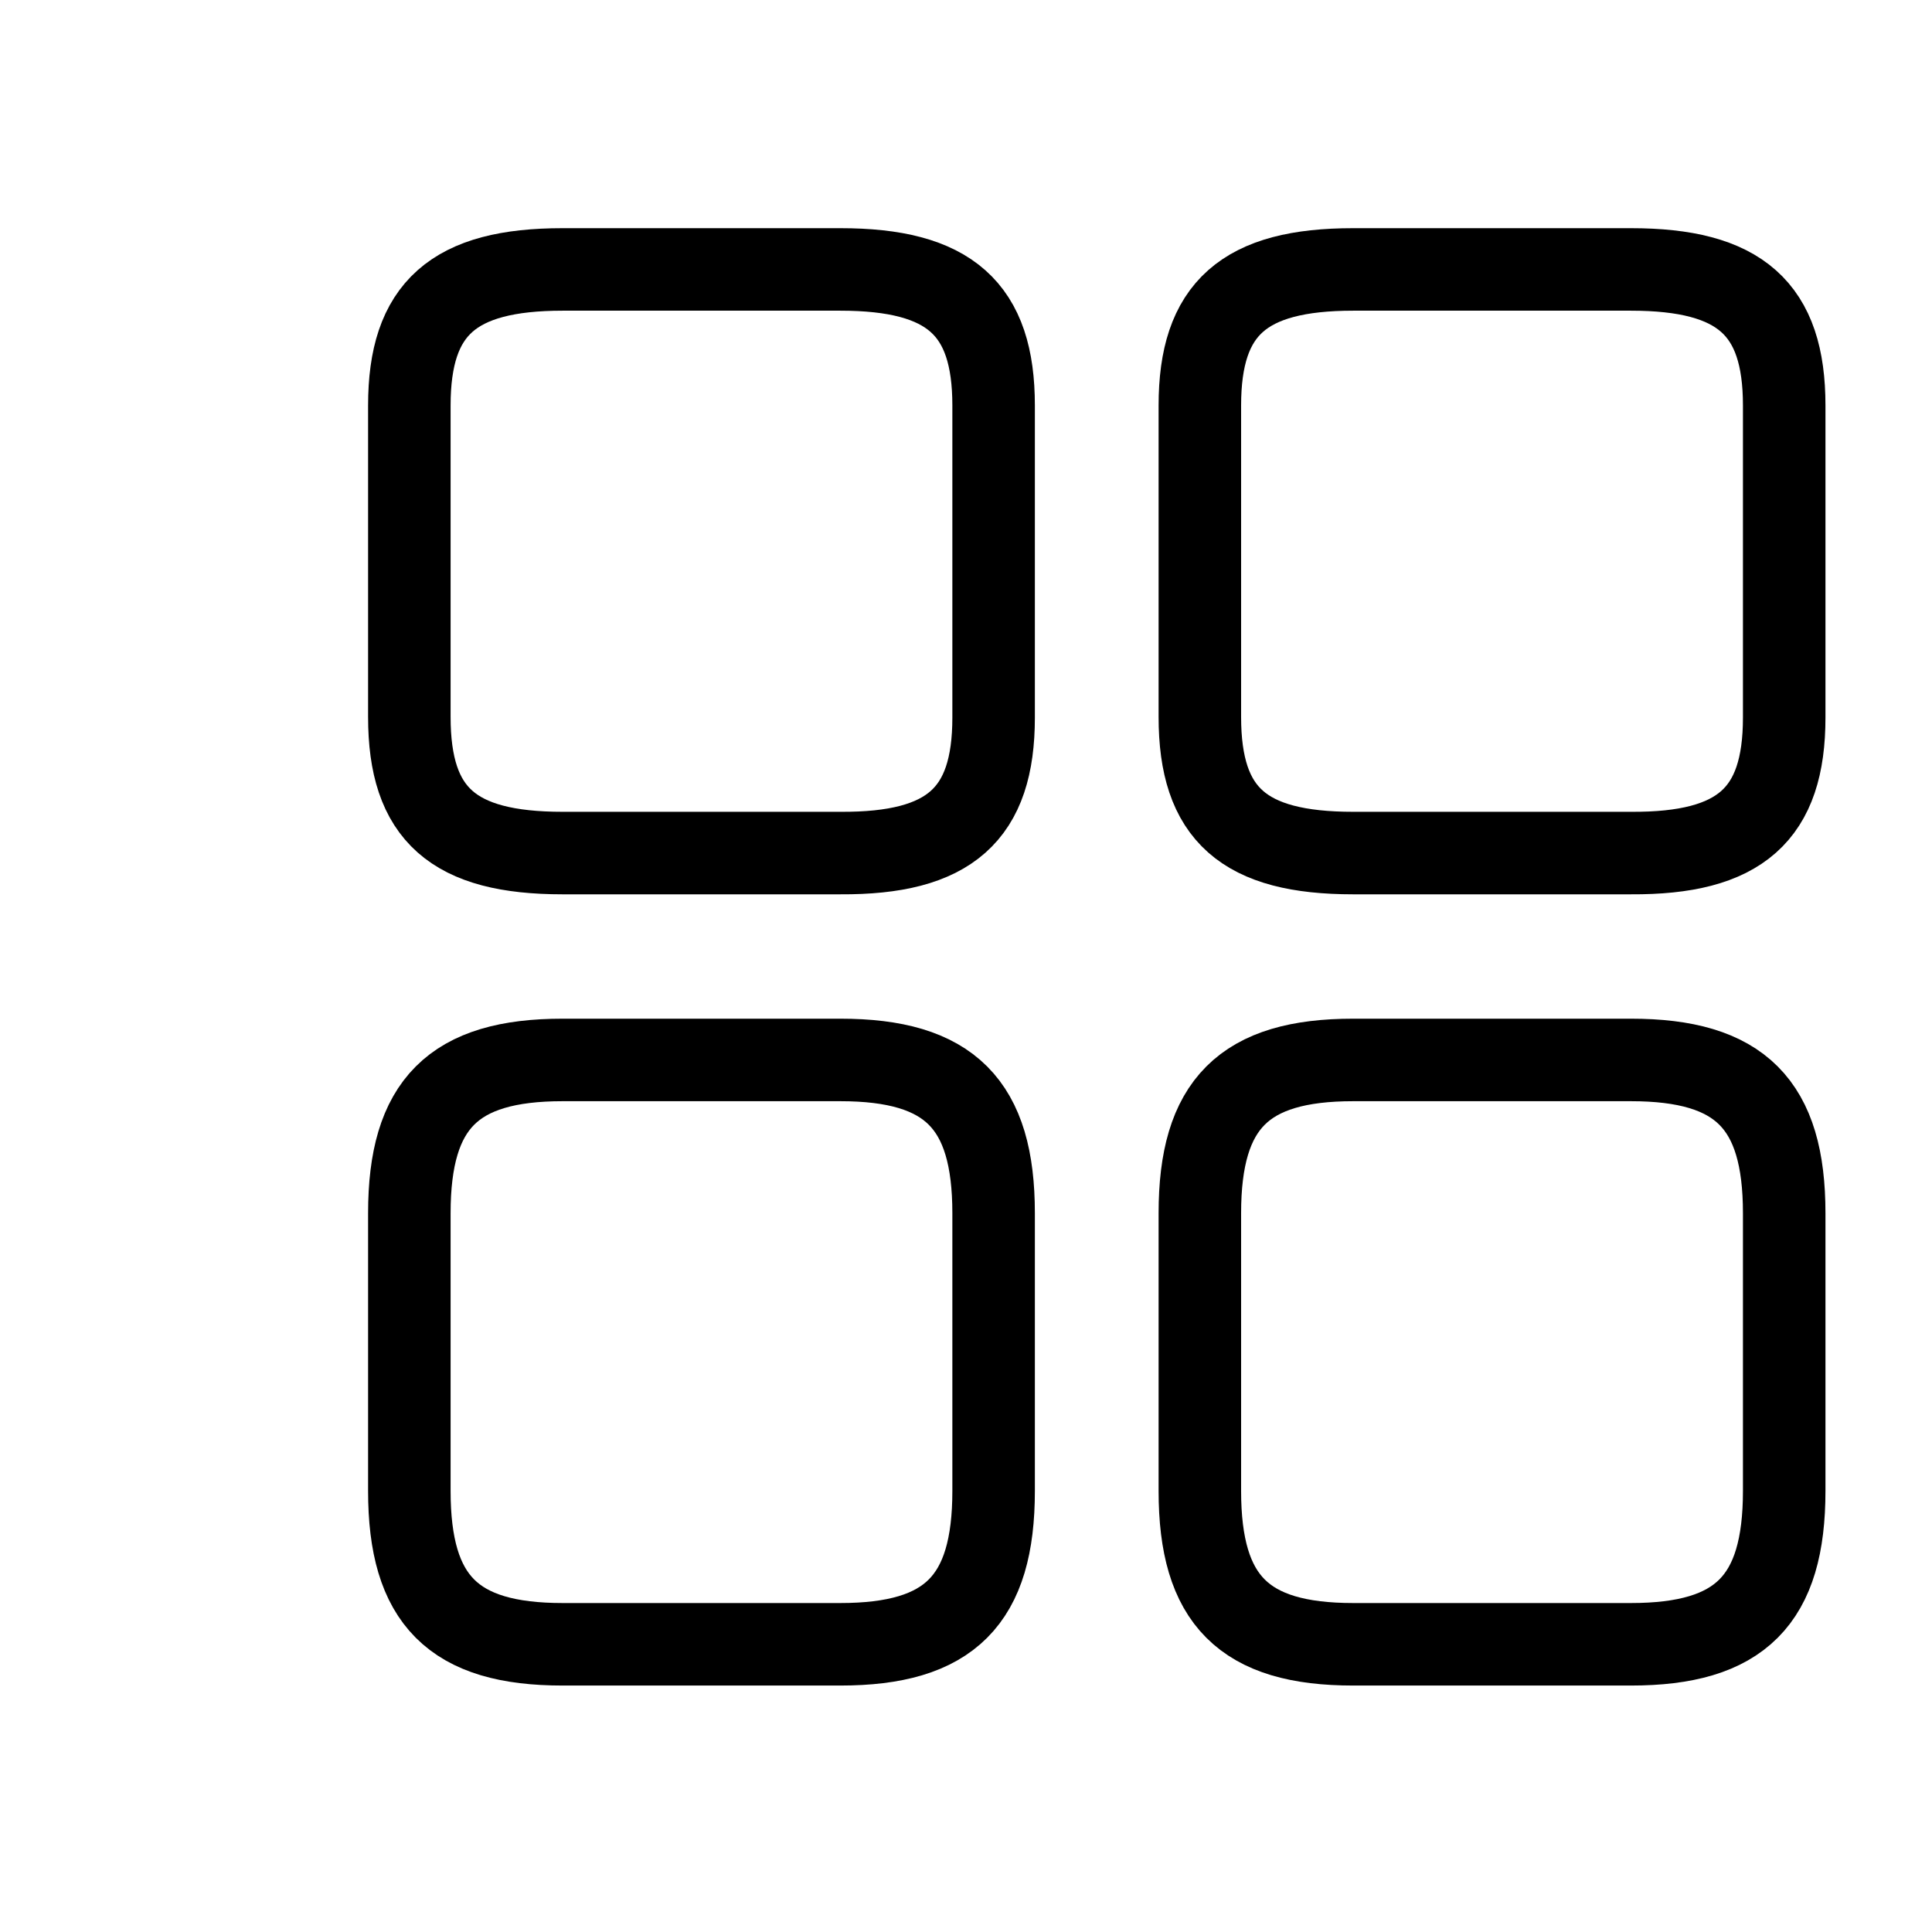
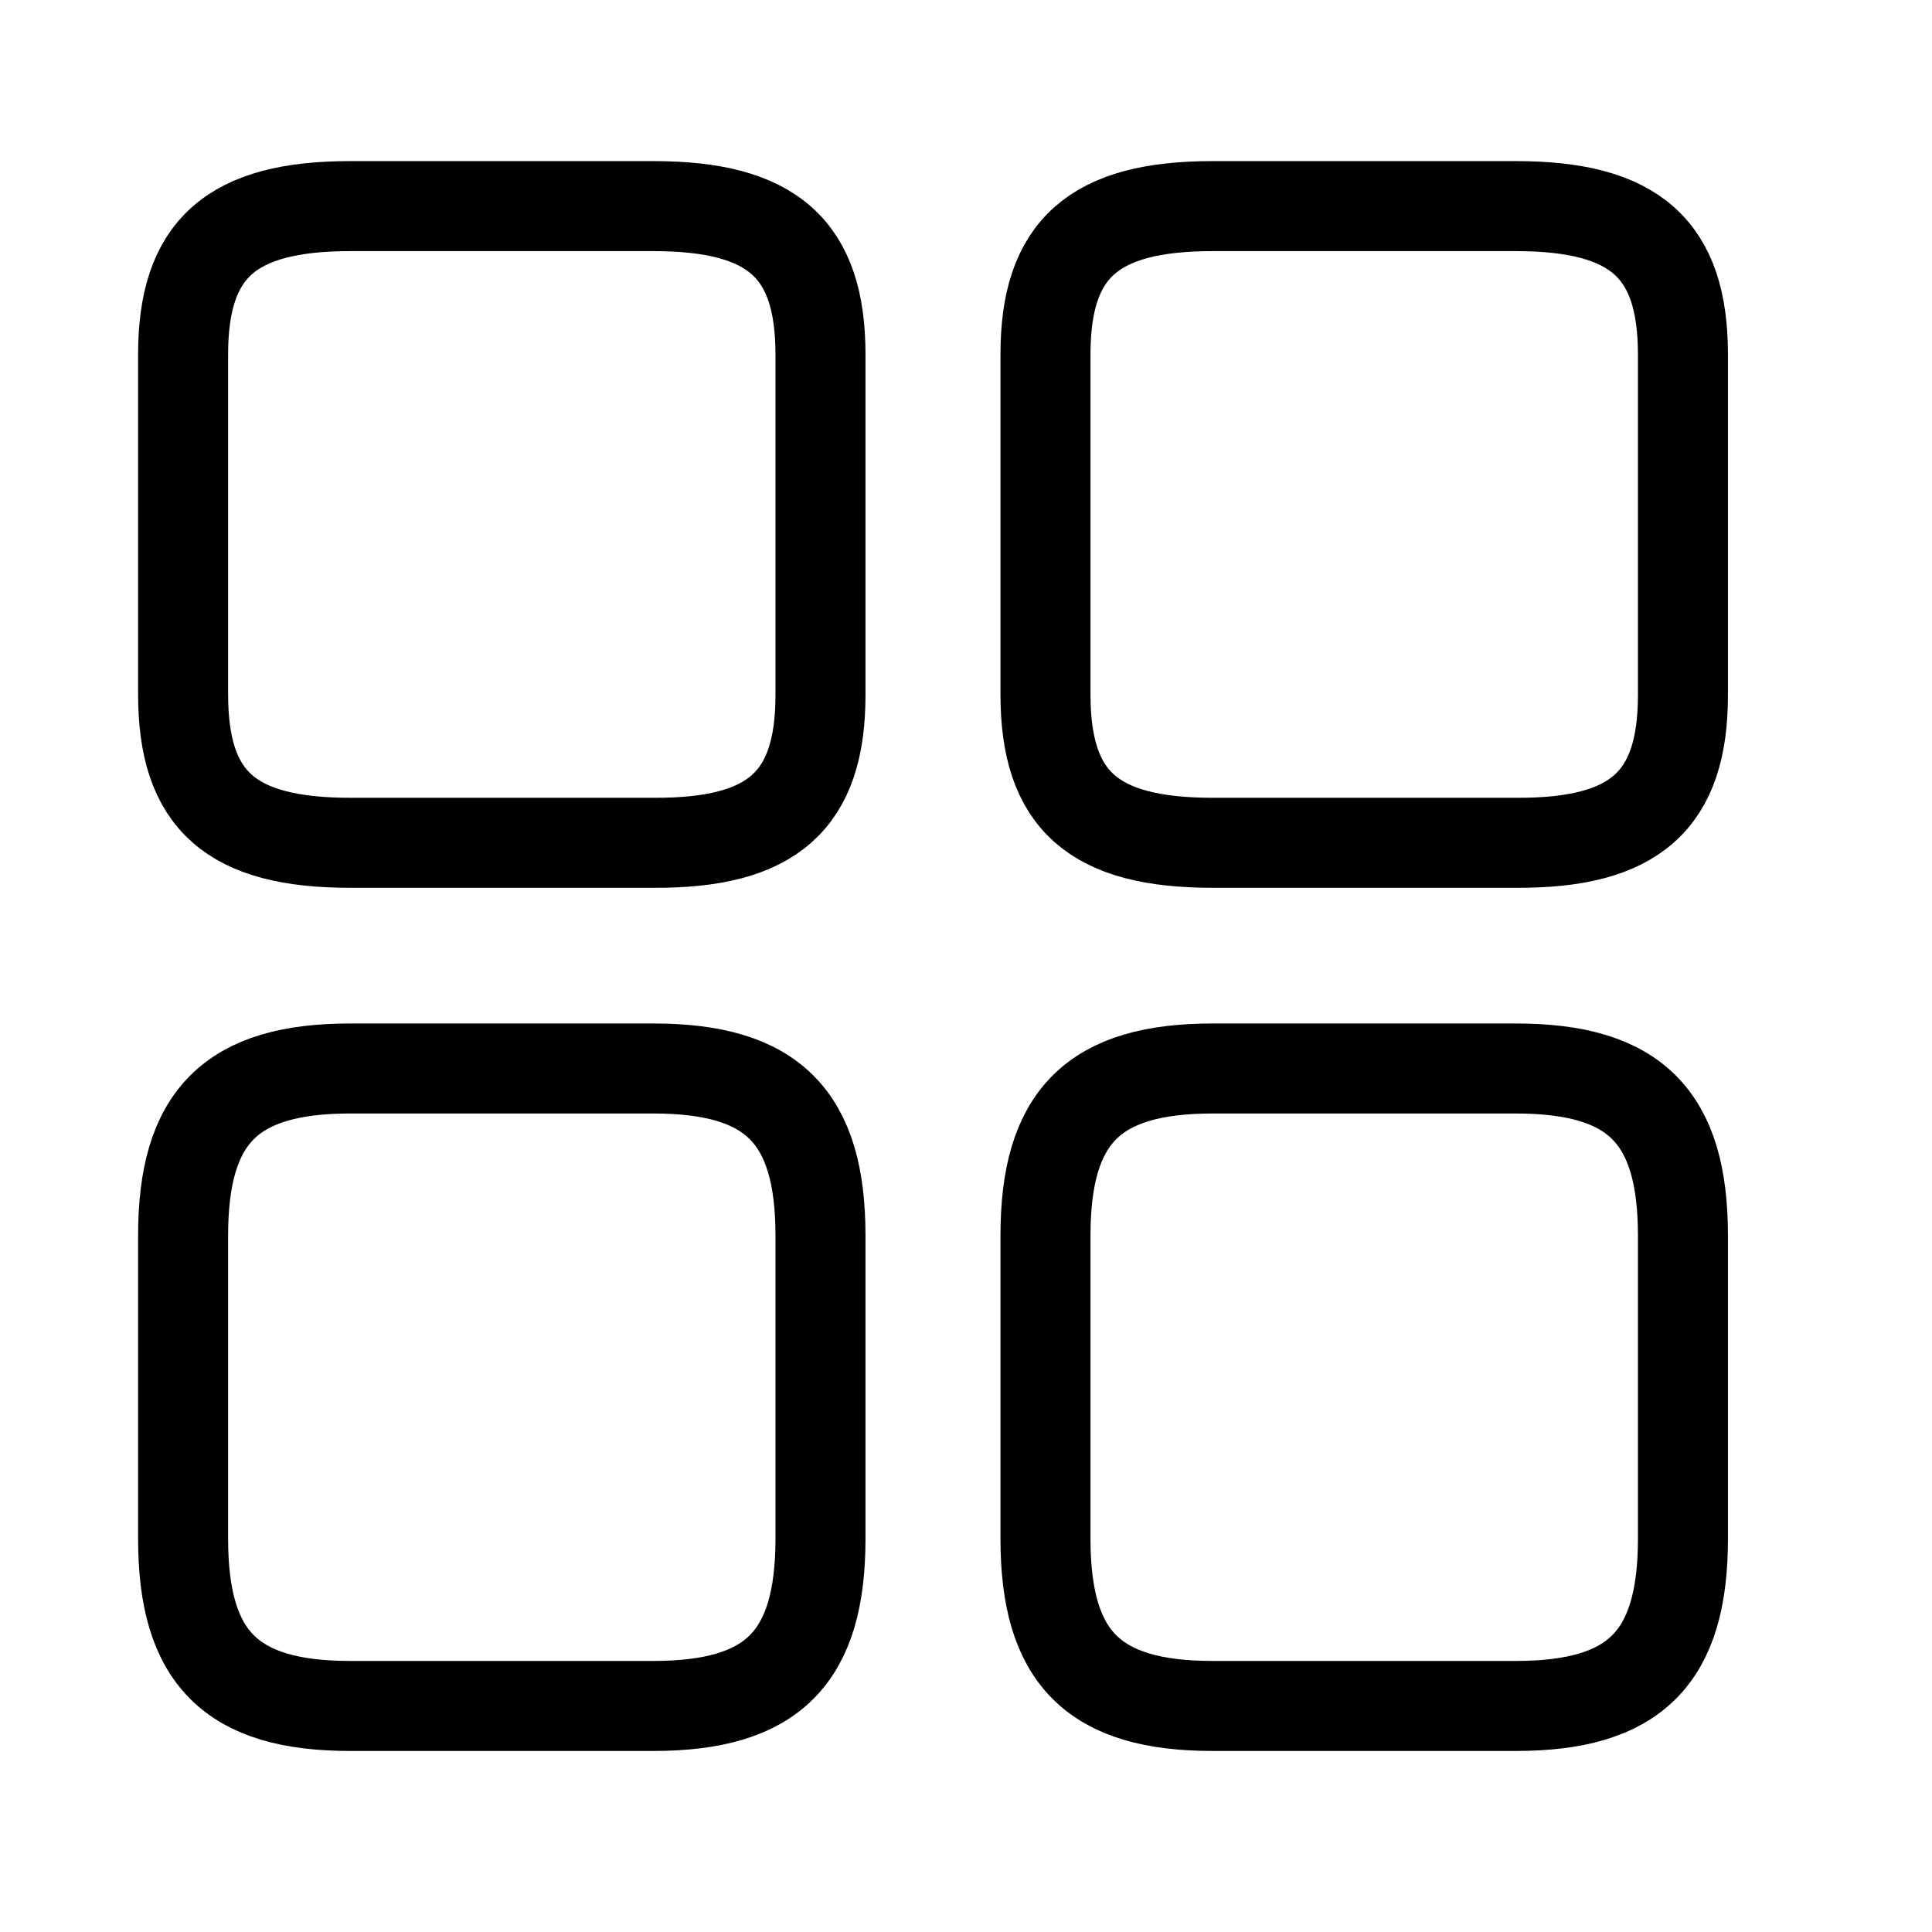
- <svg xmlns="http://www.w3.org/2000/svg" width="15" height="15" viewBox="0 0 24 22" fill="none">
+ <svg xmlns="http://www.w3.org/2000/svg" width="15" height="15" viewBox="3 0 22 22" fill="none">
  <g filter="url(#filter0_d_1_722)">
    <path d="M22.164 7.914V4.037C22.164 2.833 21.617 2.347 20.26 2.347H16.81C15.452 2.347 14.905 2.833 14.905 4.037V7.906C14.905 9.118 15.452 9.597 16.81 9.597H20.26C21.617 9.605 22.164 9.118 22.164 7.914Z" stroke="#000" stroke-width="1.025" stroke-linecap="round" stroke-linejoin="round" />
    <path d="M22.164 17.521V14.071C22.164 12.714 21.617 12.167 20.26 12.167H16.81C15.452 12.167 14.905 12.714 14.905 14.071V17.521C14.905 18.879 15.452 19.426 16.81 19.426H20.26C21.617 19.426 22.164 18.879 22.164 17.521Z" stroke="#000" stroke-width="1.025" stroke-linecap="round" stroke-linejoin="round" />
    <path d="M12.343 7.914V4.037C12.343 2.833 11.797 2.347 10.439 2.347H6.989C5.631 2.347 5.085 2.833 5.085 4.037V7.906C5.085 9.118 5.631 9.597 6.989 9.597H10.439C11.797 9.605 12.343 9.118 12.343 7.914Z" stroke="#000" stroke-width="1.025" stroke-linecap="round" stroke-linejoin="round" />
    <path d="M12.343 17.521V14.071C12.343 12.714 11.797 12.167 10.439 12.167H6.989C5.631 12.167 5.085 12.714 5.085 14.071V17.521C5.085 18.879 5.631 19.426 6.989 19.426H10.439C11.797 19.426 12.343 18.879 12.343 17.521Z" stroke="#000" stroke-width="1.025" stroke-linecap="round" stroke-linejoin="round" />
  </g>
</svg>
